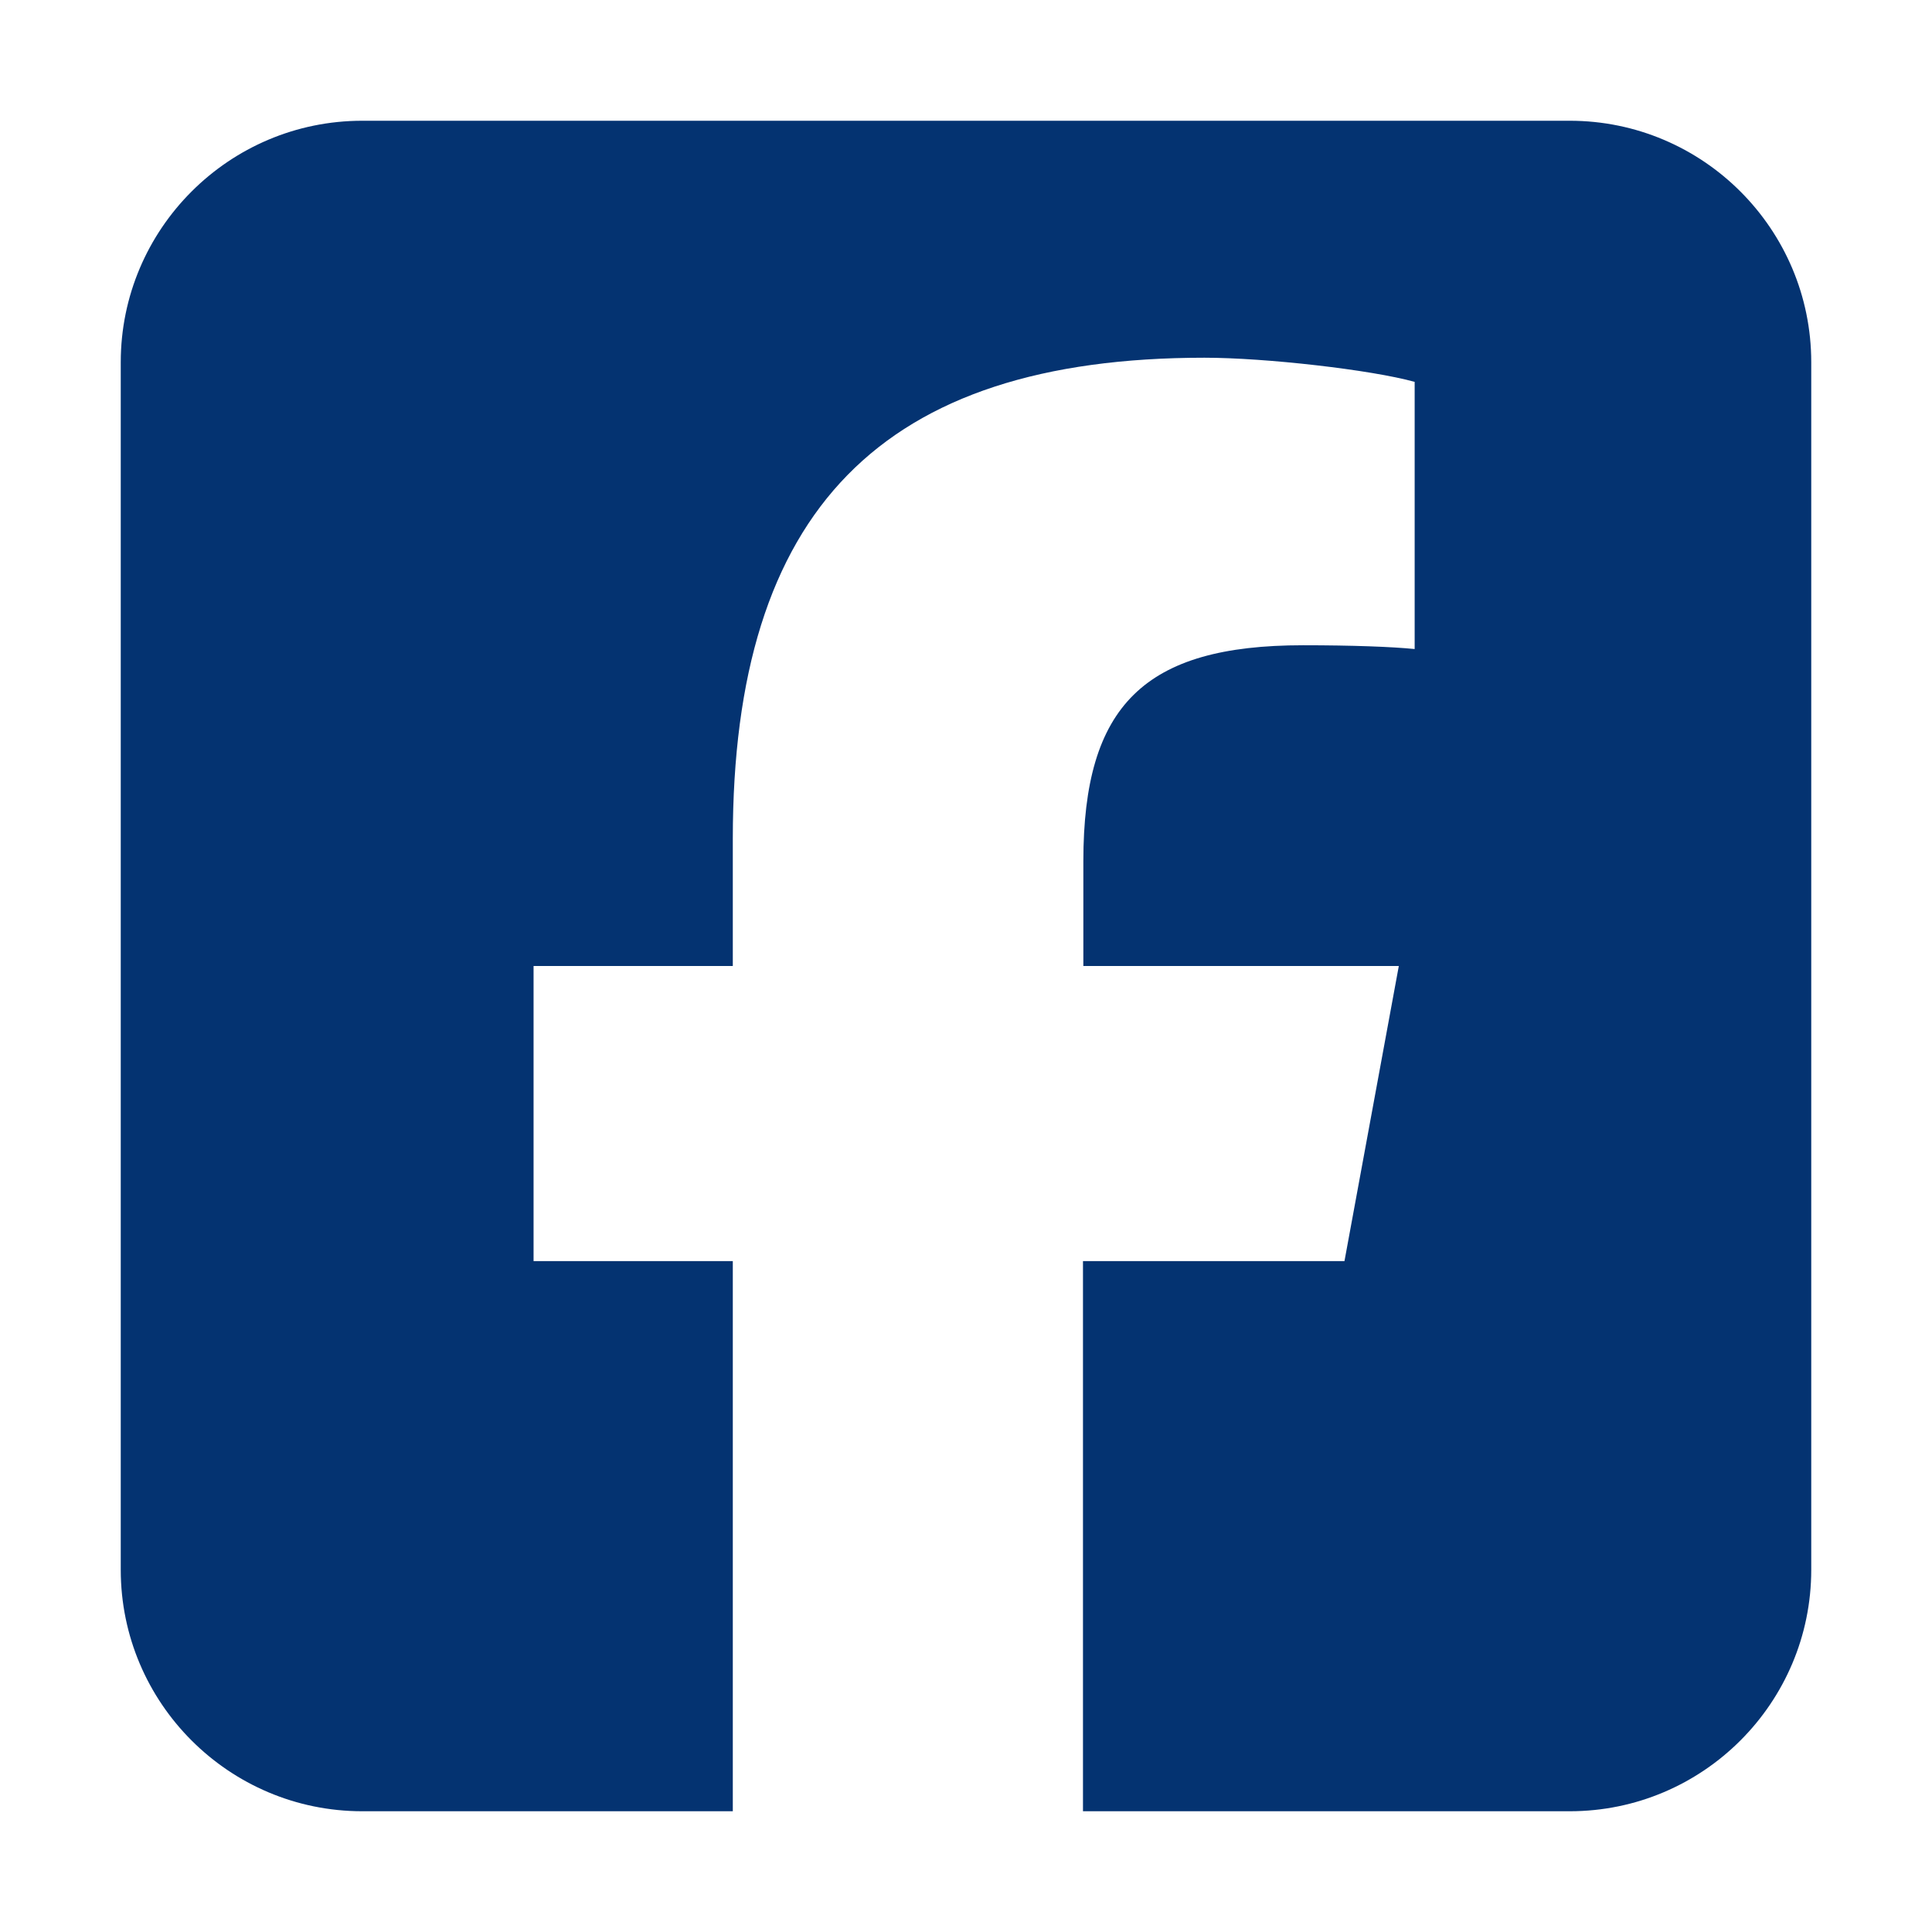
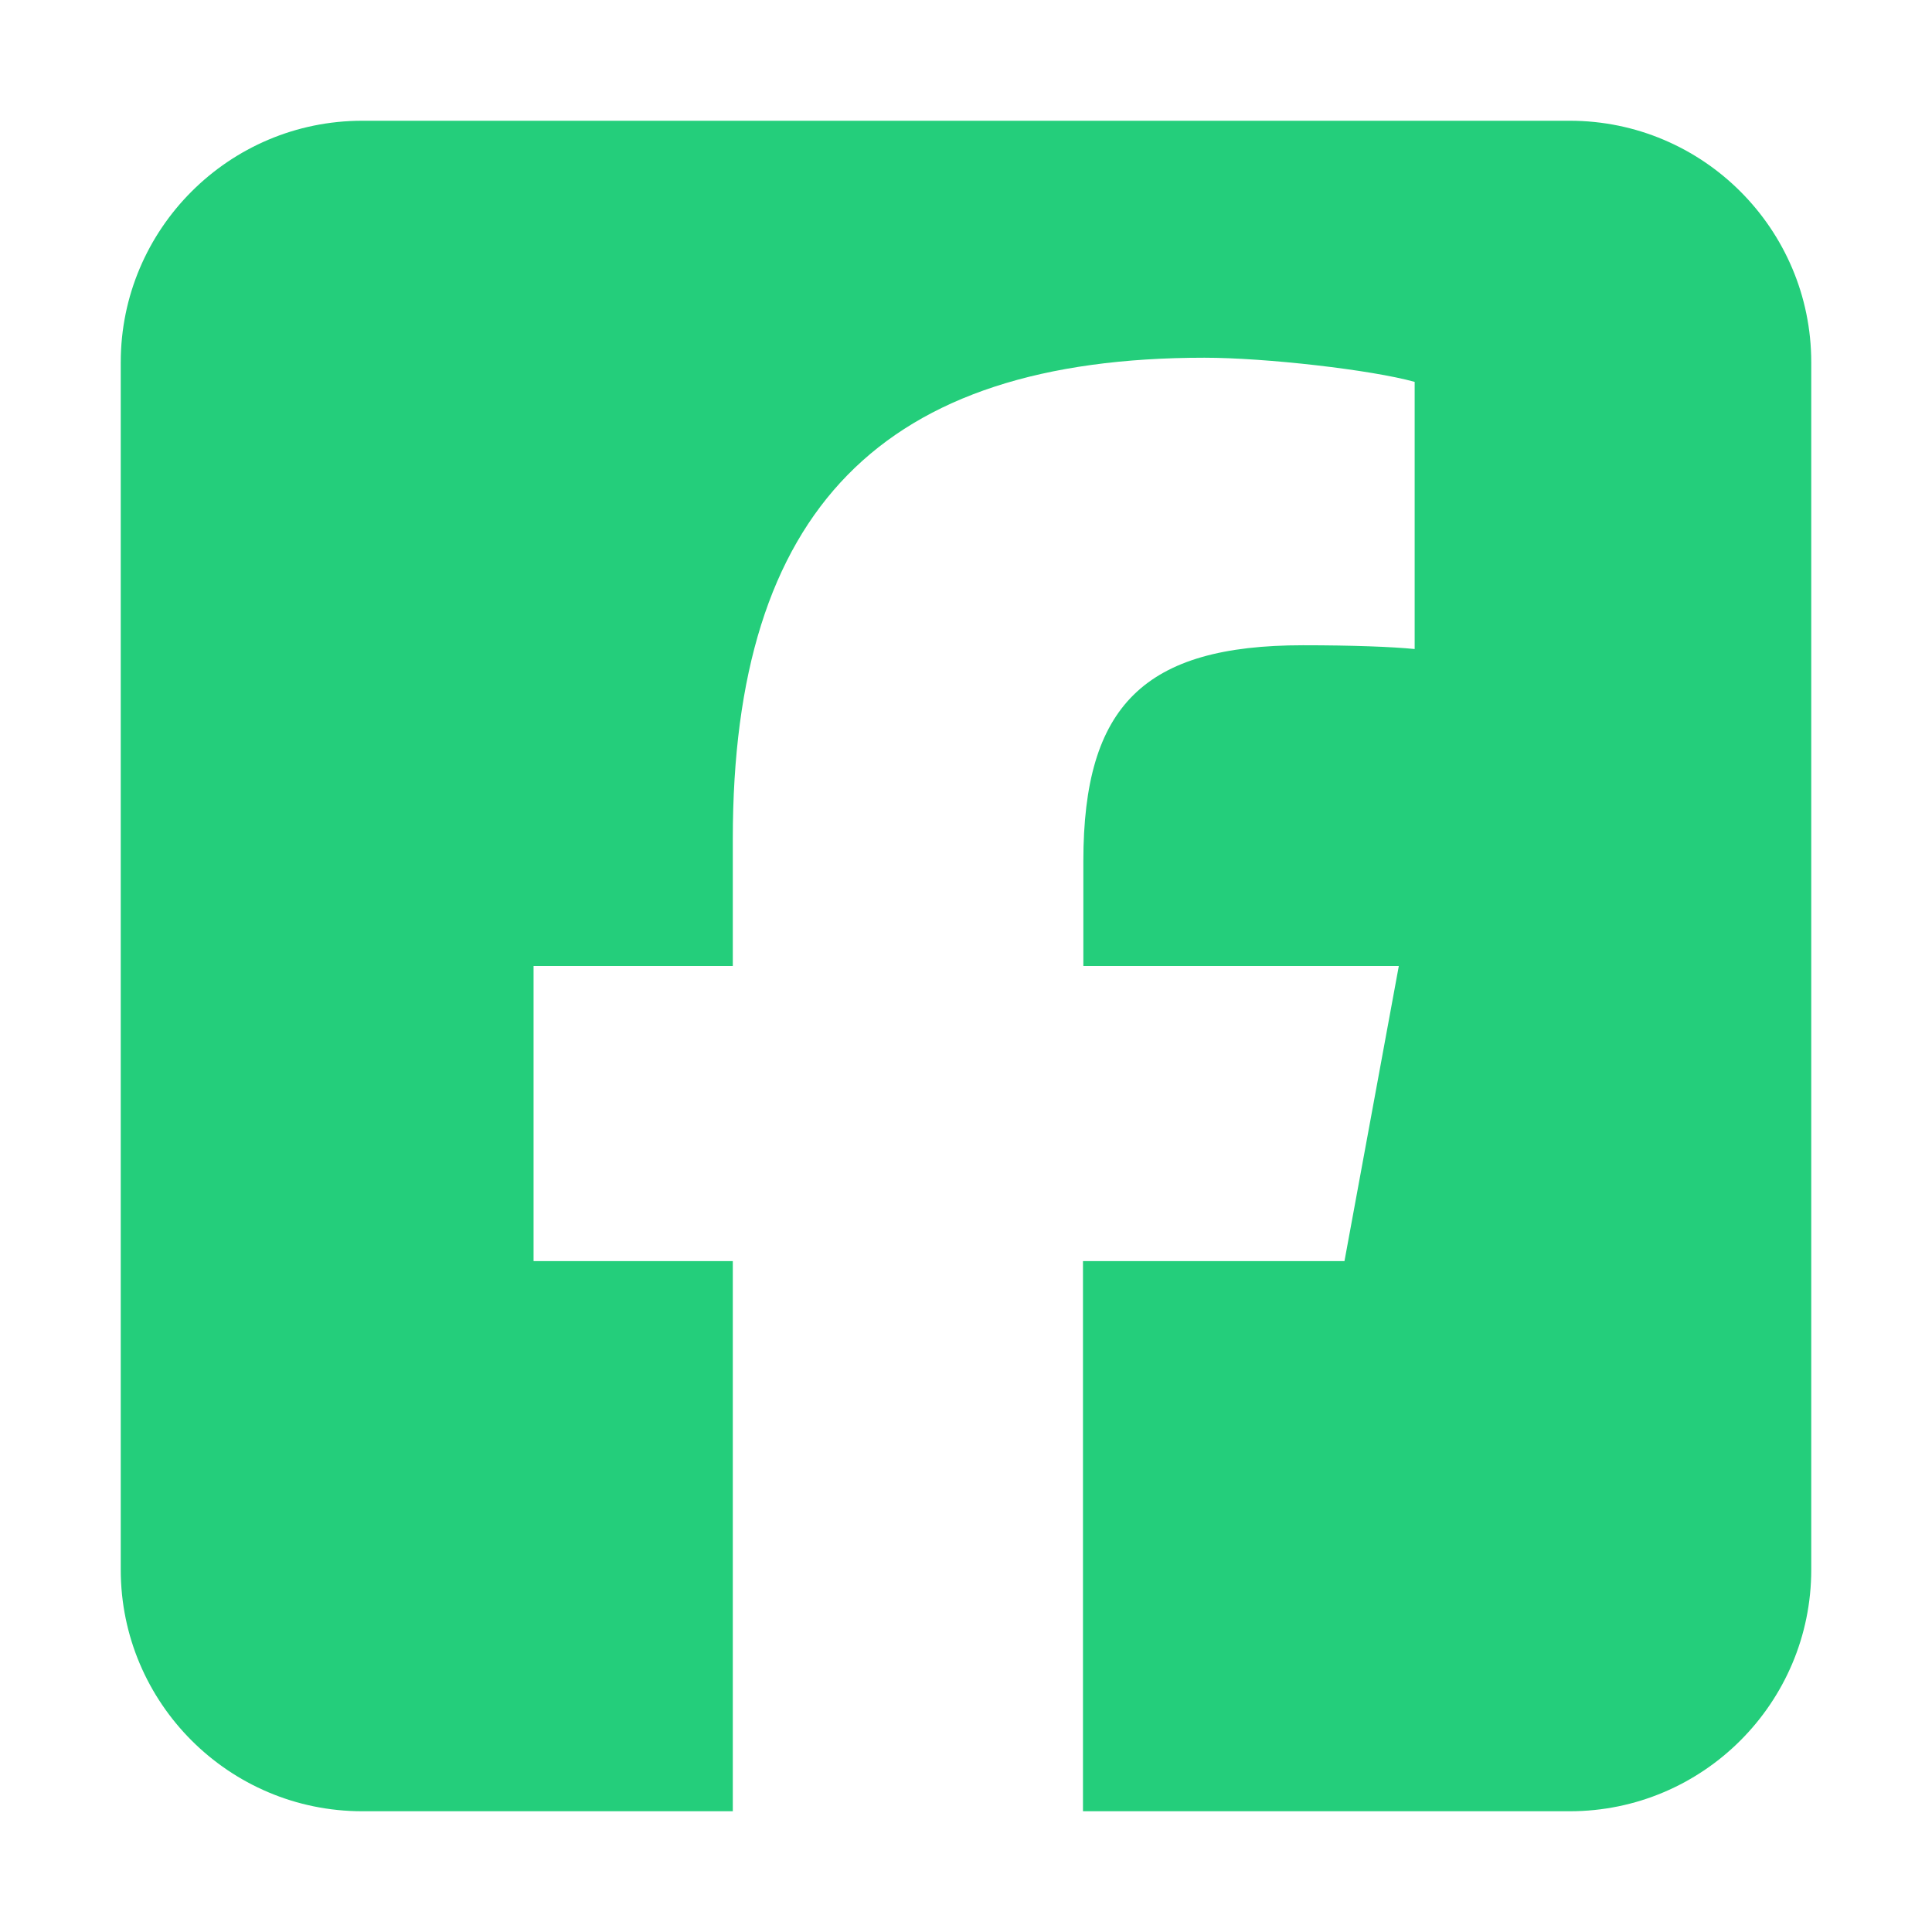
<svg xmlns="http://www.w3.org/2000/svg" height="32" width="32" viewBox="0 0 448 512">
-   <path fill="#043371" d="M64 32C28.7 32 0 60.7 0 96V416c0 35.3 28.7 64 64 64h98.2V334.2H109.4V256h52.8V222.3c0-87.1 39.4-127.5 125-127.5c16.2 0 44.2 3.2 55.7 6.4V172c-6-.6-16.5-1-29.6-1c-42 0-58.2 15.9-58.2 57.2V256h83.6l-14.4 78.2H255V480H384c35.3 0 64-28.7 64-64V96c0-35.3-28.7-64-64-64H64z" />
+   <path fill="#24CE7B" d="M64 32C28.7 32 0 60.7 0 96V416c0 35.3 28.7 64 64 64h98.2V334.2H109.4V256h52.8V222.3c0-87.1 39.4-127.5 125-127.5c16.2 0 44.2 3.2 55.7 6.4V172c-6-.6-16.5-1-29.6-1c-42 0-58.2 15.9-58.2 57.2V256h83.6l-14.4 78.2H255V480H384c35.3 0 64-28.7 64-64V96c0-35.3-28.7-64-64-64H64z" />
</svg>
